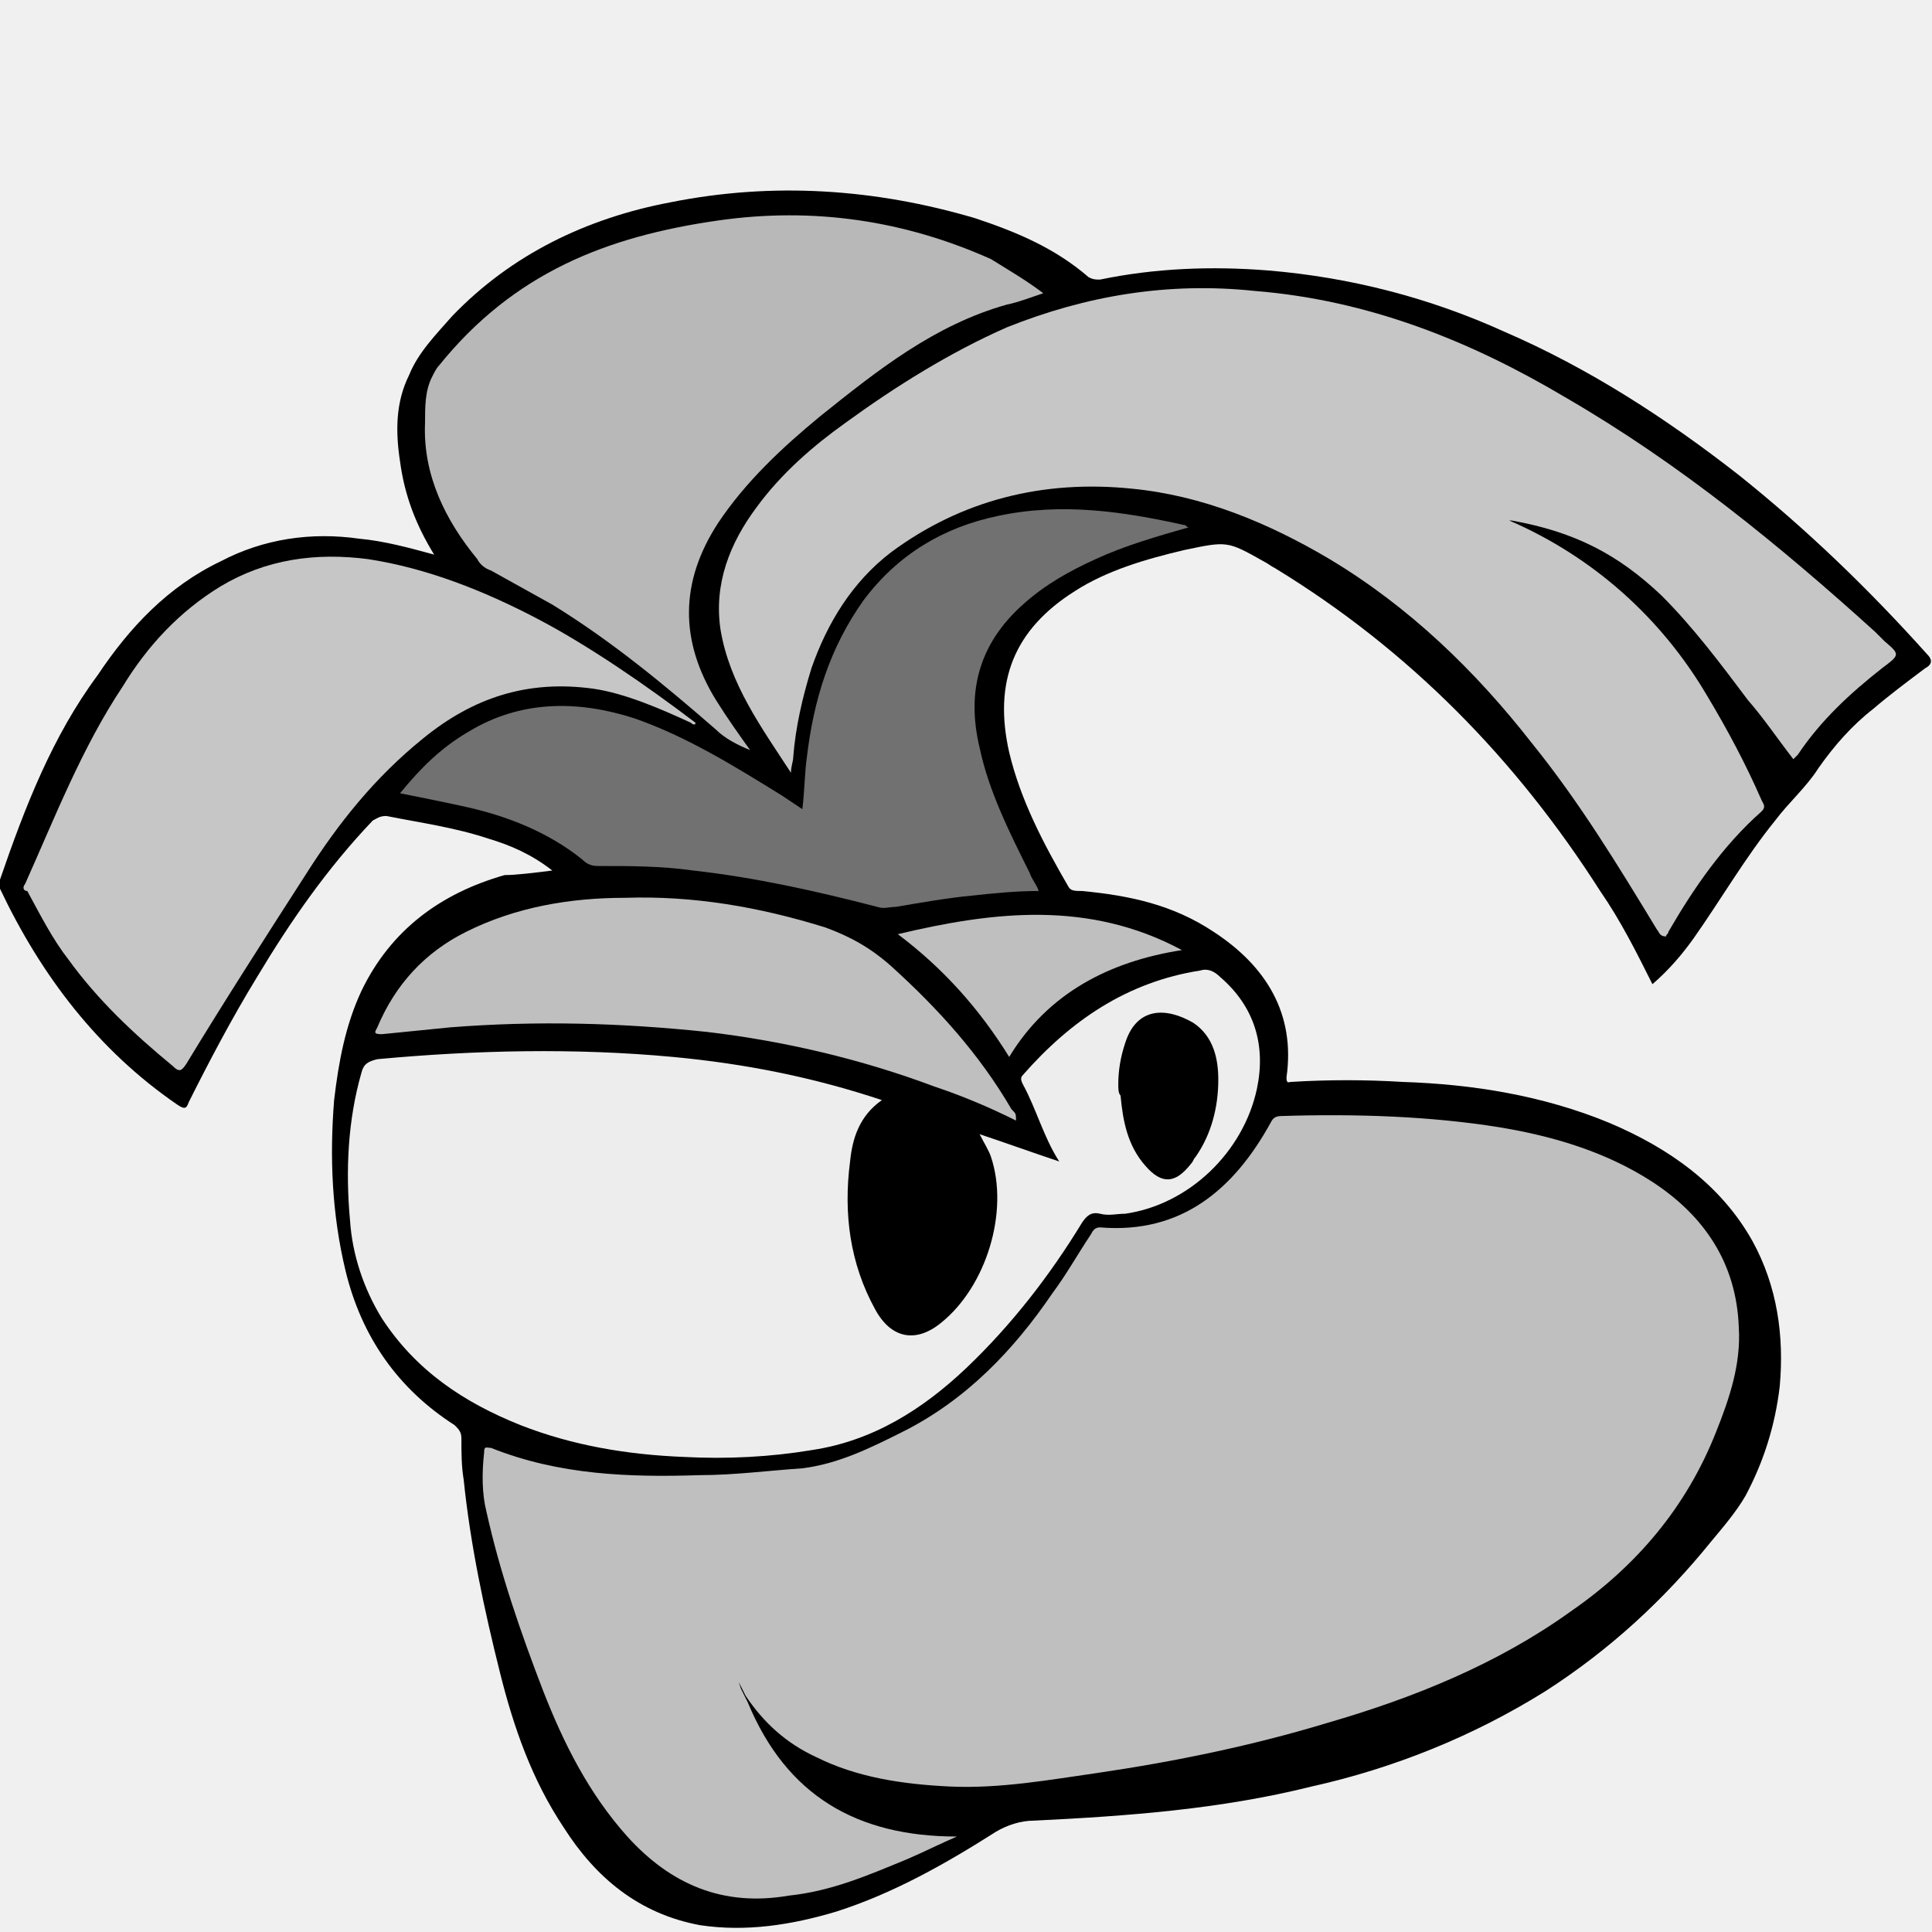
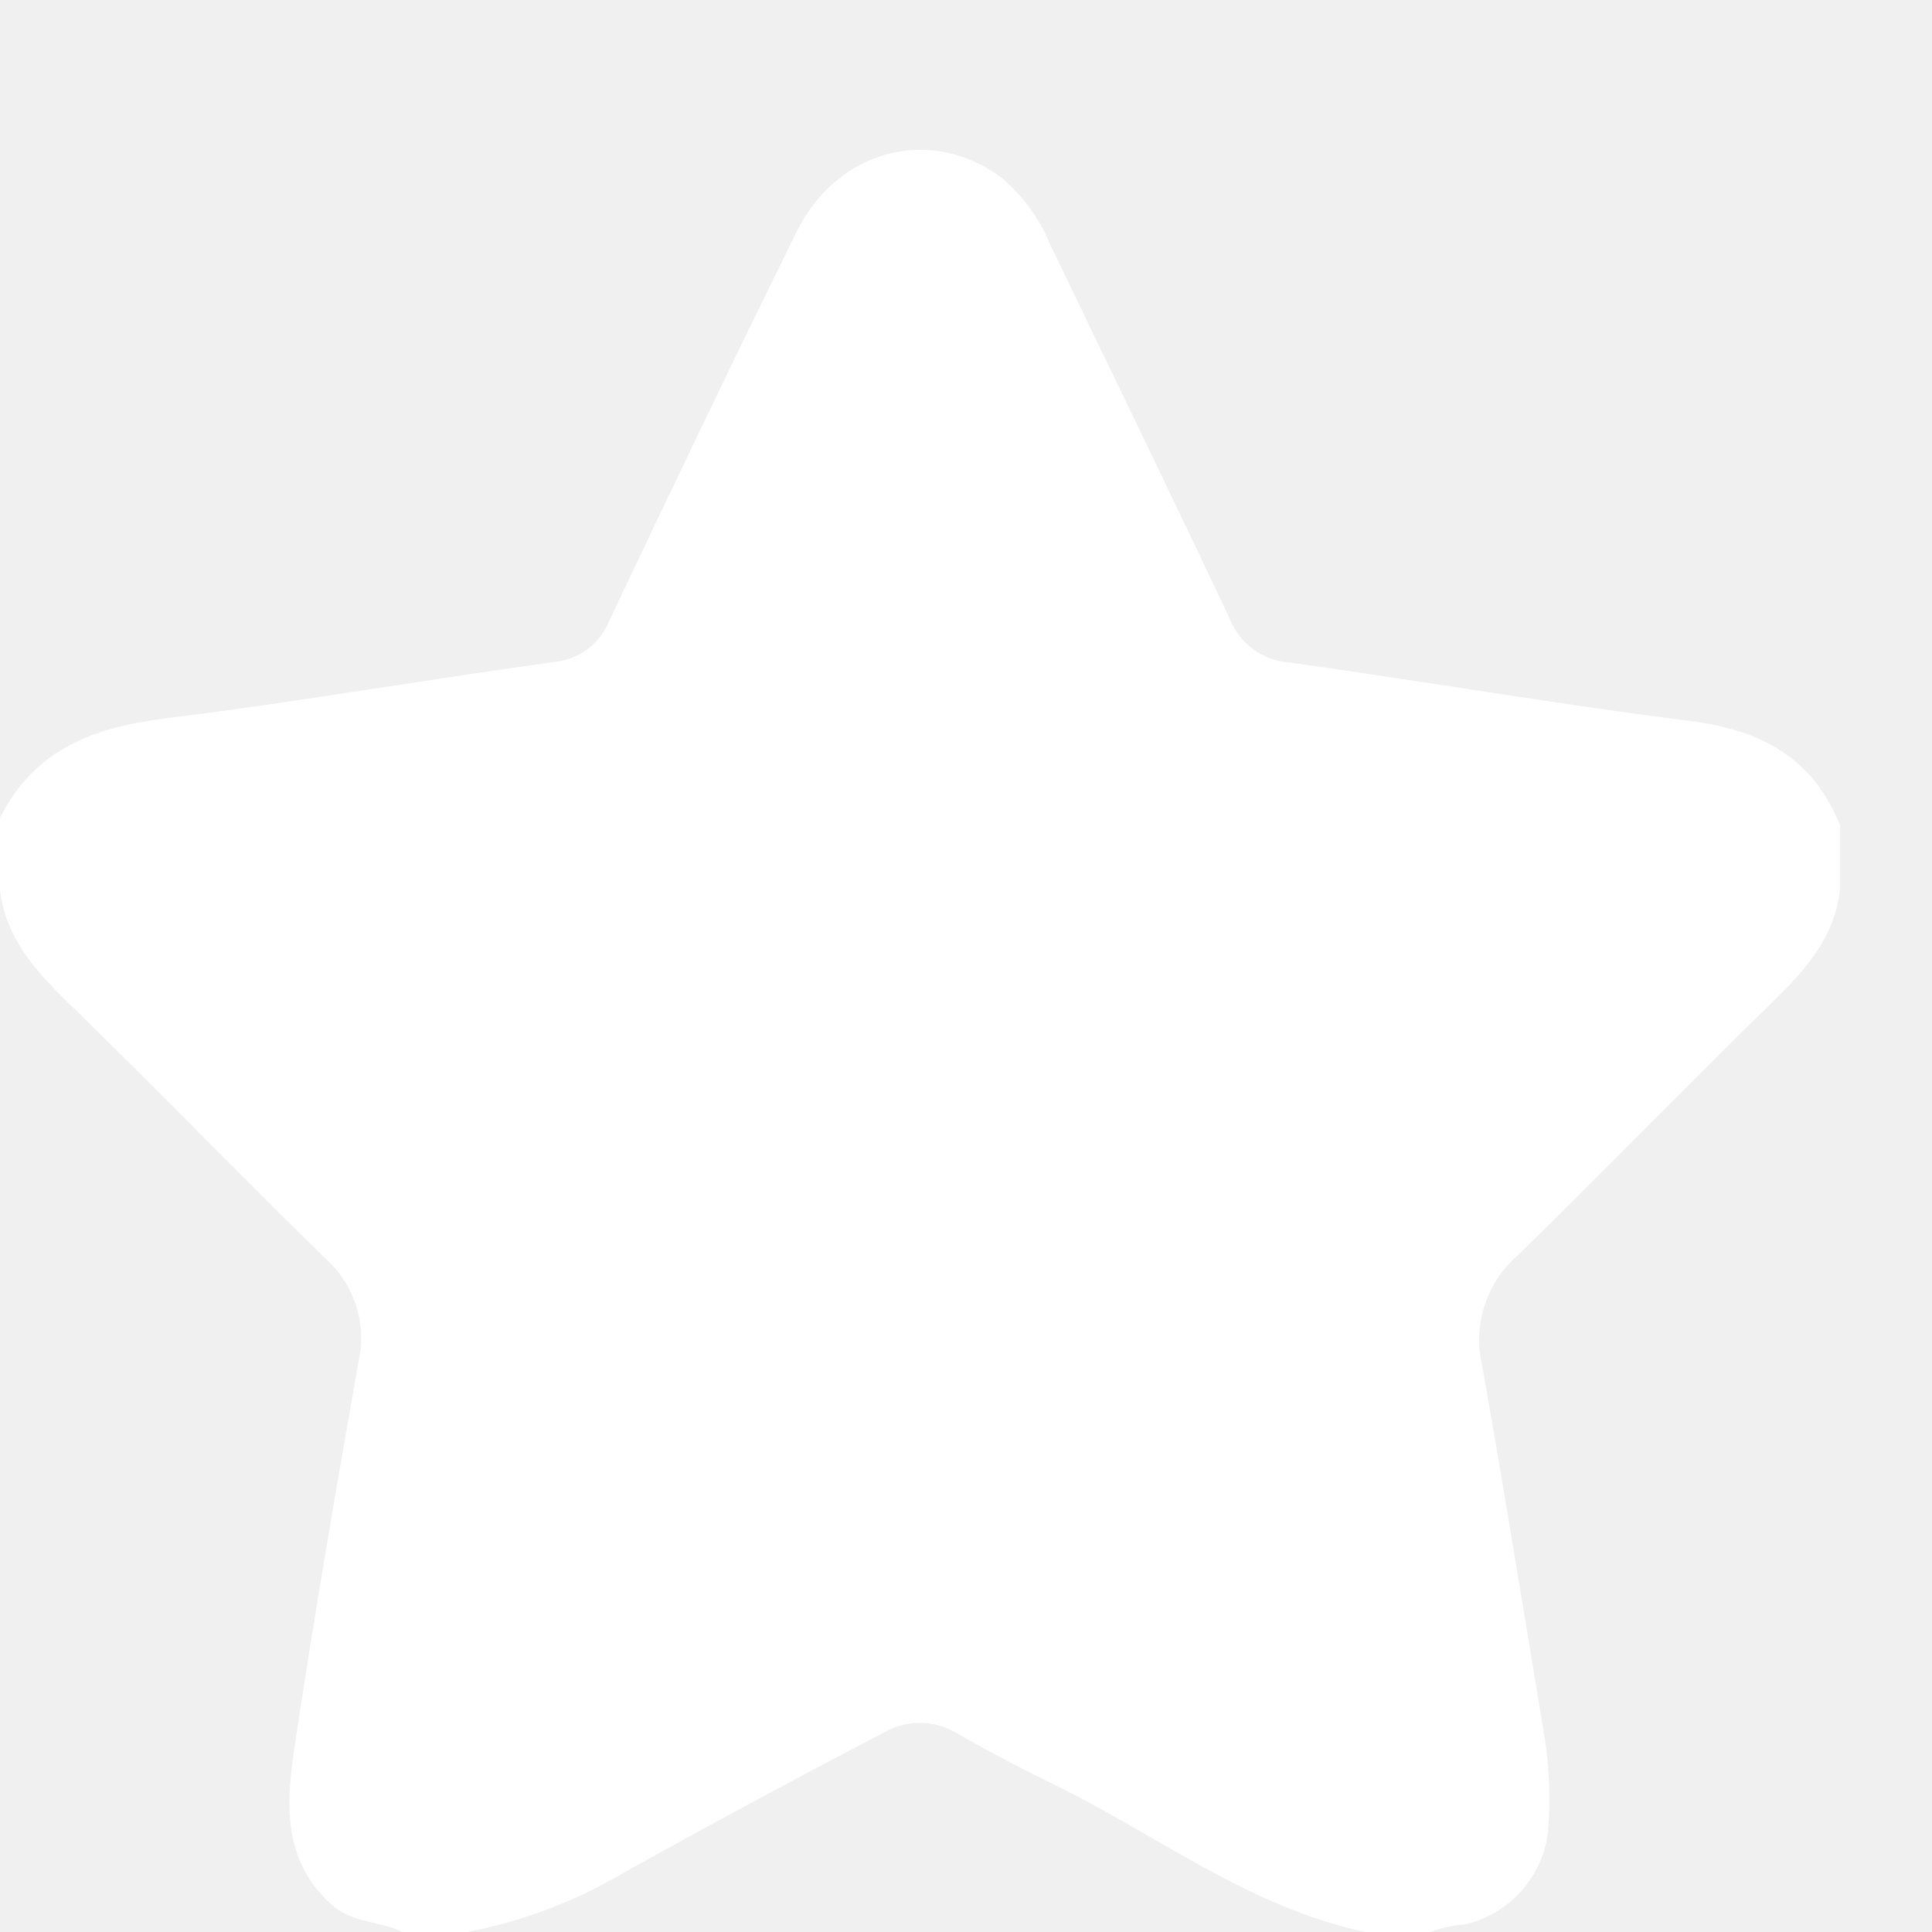
- <svg xmlns="http://www.w3.org/2000/svg" viewBox="0 0 85 85">
-   <path d="M24.3 38.3c-.9-.7-1.8-1.1-2.8-1.4-1.5-.5-3-.7-4.5-1-.3 0-.4.1-.6.2-2 2.1-3.6 4.4-5.1 6.9-1.1 1.8-2.1 3.7-3 5.5-.1.3-.2.3-.5.1-3.5-2.4-6-5.7-7.8-9.5v-.4c1.1-3.2 2.3-6.3 4.3-9 1.4-2.1 3.1-3.9 5.4-5 1.9-1 4-1.3 6.1-1 1.1.1 2.2.4 3.3.7-.8-1.3-1.3-2.6-1.5-4.1-.2-1.3-.2-2.6.4-3.8.4-1 1.2-1.8 1.9-2.6 2.6-2.7 5.9-4.3 9.6-5 4.5-.9 9-.6 13.4.7 1.8.6 3.5 1.3 5 2.6.2.1.3.1.5.1 2.4-.5 4.9-.6 7.4-.4 3.6.3 7.1 1.2 10.4 2.7 3.7 1.6 7.1 3.8 10.3 6.3 3 2.4 5.7 5 8.3 7.9.3.3.1.5-.1.6-.8.6-1.6 1.2-2.3 1.8-.9.7-1.7 1.6-2.4 2.6-.5.8-1.3 1.5-1.9 2.3-1.3 1.6-2.4 3.5-3.6 5.2-.5.7-1.1 1.4-1.8 2-.7-1.4-1.4-2.8-2.3-4.1C66.7 33.4 62 28.6 56.1 25c-.2-.1-.3-.2-.5-.3-1.6-.9-1.6-.9-3.5-.5-1.7.4-3.4.9-4.8 1.8-2.7 1.7-3.6 4-2.9 7.1.5 2.1 1.5 4 2.6 5.9.1.2.3.2.6.2 2.1.2 4 .6 5.8 1.8 2.3 1.5 3.6 3.6 3.2 6.4 0 .3.1.2.2.2 1.6-.1 3.3-.1 4.9 0 3.1.1 6.2.6 9.1 1.8 2.6 1.1 4.9 2.7 6.3 5.2 1.1 2 1.4 4.2 1.2 6.4-.2 1.7-.7 3.3-1.5 4.8-.4.7-1 1.4-1.5 2-2.1 2.6-4.5 4.8-7.3 6.6-3.2 2-6.7 3.4-10.3 4.2-4 1-8.1 1.3-12.2 1.5-.6 0-1.2.2-1.7.5-2.2 1.4-4.5 2.7-7 3.5-2 .6-4 .9-6 .6-2.7-.5-4.6-2.1-6-4.3-1.4-2.1-2.2-4.4-2.8-6.8-.7-2.8-1.3-5.6-1.6-8.5-.1-.6-.1-1.2-.1-1.8 0-.3-.1-.4-.3-.6-2.5-1.6-4.1-3.9-4.8-6.8-.6-2.5-.7-5-.5-7.5.2-1.7.5-3.3 1.2-4.8 1.3-2.7 3.5-4.3 6.3-5.1.5 0 1.3-.1 2.1-.2z" />
-   <path fill="#BFBFBF" d="M32.9 74.9c1.7 4.1 4.8 5.9 9.2 5.9-.7.3-1.5.7-2.2 1-1.7.7-3.3 1.4-5.2 1.6-2.9.5-5.2-.5-7.1-2.6-1.7-1.9-2.8-4.1-3.7-6.4-1-2.6-1.9-5.2-2.5-7.9-.2-.8-.2-1.7-.1-2.6 0-.3.1-.2.3-.2 3 1.2 6.1 1.3 9.2 1.2 1.5 0 3-.2 4.5-.3 1.6-.2 3-.9 4.4-1.6 2.8-1.4 4.9-3.6 6.6-6.1.6-.8 1.1-1.7 1.7-2.6.1-.2.2-.3.4-.3 3.6.3 5.9-1.7 7.5-4.6.1-.2.2-.3.5-.3 3.2-.1 6.5 0 9.6.5 2.4.4 4.7 1.1 6.7 2.4 2.3 1.5 3.7 3.6 3.8 6.4.1 1.6-.4 3.1-1 4.6-1.3 3.3-3.5 5.9-6.4 7.9-3.2 2.3-6.9 3.8-10.7 4.9-3.3 1-6.7 1.7-10.1 2.2-2.1.3-4.3.7-6.5.6-2.1-.1-4.1-.4-5.9-1.3-1.3-.6-2.3-1.5-3.1-2.7l-.3-.6.1.3.3.6z" />
-   <path fill="#C6C6C6" d="M66.4 22.9c3.7 1.6 6.7 4.3 8.7 7.7.9 1.5 1.7 3 2.4 4.6.1.2.2.3 0 .5-1.7 1.5-3 3.4-4.1 5.3 0 .1-.1.1-.1.2-.3 0-.3-.2-.4-.3-1.7-2.8-3.4-5.6-5.5-8.2-2.5-3.2-5.4-6-8.9-8.1-2.7-1.6-5.6-2.8-8.7-3.1-3.9-.4-7.5.5-10.6 2.8-1.7 1.3-2.8 3.1-3.5 5.1-.4 1.3-.7 2.6-.8 3.9 0 .2-.1.4-.1.7-1.3-2-2.7-3.9-3.1-6.3-.3-2 .4-3.8 1.6-5.4 1.1-1.5 2.5-2.7 3.9-3.7 2.2-1.6 4.6-3.1 7.1-4.2 3.5-1.4 7.1-2 10.9-1.6 5 .4 9.5 2.2 13.7 4.7 5 2.9 9.4 6.5 13.6 10.3l.4.4c.7.6.7.6-.1 1.2-1.4 1.1-2.7 2.3-3.7 3.8l-.2.2c-.7-.9-1.3-1.8-2-2.6-1.2-1.6-2.4-3.2-3.8-4.6-1.9-1.8-3.8-2.8-6.6-3.3h-.1z" />
-   <path fill="#EDEDED" d="M38.8 48.4c-1 .7-1.3 1.7-1.4 2.7-.3 2.3 0 4.5 1.1 6.5.7 1.3 1.8 1.5 2.9.6 2-1.6 3-4.9 2.2-7.3-.1-.3-.3-.6-.5-1 1.2.4 2.3.8 3.5 1.2-.7-1.1-1-2.3-1.6-3.4-.1-.2-.1-.3 0-.4 2.1-2.4 4.6-4.1 7.8-4.6.3-.1.6 0 .9.3 1.5 1.3 2 3 1.6 4.9-.6 2.8-3 5.1-5.8 5.5-.4 0-.7.1-1.1 0-.4-.1-.6.1-.8.4-1.4 2.3-3.1 4.5-5.1 6.4-1.9 1.8-4.1 3.2-6.8 3.6-1.8.3-3.7.4-5.6.3-2.5-.1-4.9-.5-7.2-1.4-2.5-1-4.6-2.4-6.1-4.7-.8-1.3-1.3-2.8-1.4-4.3-.2-2.2-.1-4.4.5-6.5.1-.4.3-.5.7-.6 4.3-.4 8.7-.5 13-.1 3.2.3 6.2.9 9.2 1.9z" />
-   <path fill="#B8B8B8" d="M45.9 12.9c-.6.2-1.1.4-1.6.5-3.2.9-5.7 2.9-8.2 4.9-1.7 1.4-3.3 2.9-4.5 4.7-1.7 2.6-1.7 5.2-.1 7.8.5.8 1 1.5 1.5 2.2-.5-.2-1.1-.5-1.5-.9-2.3-2-4.6-3.9-7.2-5.5l-2.7-1.5c-.3-.1-.5-.3-.6-.5-1.4-1.7-2.4-3.7-2.3-6 0-.7 0-1.4.3-2 .1-.2.2-.4.3-.5 3.3-4.1 7.4-5.7 12.3-6.4 4.2-.6 8.2 0 12 1.7.8.5 1.5.9 2.3 1.5z" />
-   <path fill="#C6C6C6" d="M30.4 31.8c-1.3-.6-2.9-1.3-4.3-1.5-2.9-.4-5.3.4-7.5 2.2-2.1 1.7-3.7 3.7-5.1 5.9-1.8 2.8-3.6 5.6-5.3 8.4-.2.3-.3.4-.6.1C5.9 45.5 4.3 44 3 42.2c-.7-.9-1.2-1.9-1.8-3-.2 0-.2-.2-.1-.3 1.3-2.9 2.5-6 4.3-8.7 1.1-1.8 2.5-3.3 4.3-4.4 2-1.2 4.2-1.5 6.5-1.2 2.6.4 5.1 1.4 7.4 2.6 2.3 1.2 4.9 3 7 4.6 0 .1-.1.1-.2 0z" />
-   <path fill="#717171" d="M52.3 23.2c-1.4.4-2.8.8-4.1 1.4-1.1.5-2.2 1.1-3.2 2-1.9 1.7-2.5 3.8-1.9 6.3.4 1.9 1.3 3.7 2.2 5.5.1.3.3.5.4.8-1 0-2 .1-2.9.2-1.1.1-2.2.3-3.4.5-.3 0-.5.1-.8 0-2.7-.7-5.4-1.3-8.1-1.6-1.4-.2-2.8-.2-4.2-.2-.3 0-.5-.1-.7-.3-1.5-1.2-3.3-1.9-5.1-2.3-.9-.2-1.9-.4-2.9-.6.9-1.1 1.8-2 3-2.7 2.3-1.4 4.8-1.4 7.3-.6 2.3.8 4.4 2.1 6.5 3.4l.9.6c.1-.8.1-1.6.2-2.3.3-2.5 1-4.8 2.5-6.9 1.5-2 3.5-3.2 5.9-3.7 2.8-.6 5.5-.2 8.2.4.1 0 .1.1.2.1z" />
-   <path fill="#BFBFBF" d="M44.7 49.3c-1.2-.6-2.4-1.1-3.6-1.5-3.2-1.2-6.6-2-10-2.4-3.8-.4-7.5-.5-11.3-.2l-3 .3c-.4 0-.3-.1-.2-.3.8-1.9 2.1-3.3 3.9-4.2 2.2-1.1 4.6-1.5 7-1.5 3-.1 5.9.4 8.8 1.3 1.1.4 2 .9 2.9 1.7 2.1 1.9 3.9 3.9 5.3 6.3.2.2.2.2.2.5zM52 41.8c-3.2.5-5.9 1.9-7.6 4.7-1.3-2.1-2.9-3.9-4.9-5.4 4.2-1 8.4-1.5 12.5.7z" />
-   <path d="M49.2 47.7c0-.6.1-1.2.3-1.8.5-1.6 1.8-1.6 3-.9.9.6 1.1 1.6 1.1 2.5 0 1.2-.3 2.4-1 3.4-.1.1-.1.2-.2.3-.7.9-1.3.9-2 .1-.8-.9-1-2-1.1-3.1-.1-.1-.1-.3-.1-.5z" />
+ <svg xmlns="http://www.w3.org/2000/svg" id="Layer_1" data-name="Layer 1" viewBox="0 0 105 105">
+   <path d="M91.865,39.186c-7.288-.919-14.534-2.171-21.812-3.184a3.735,3.735,0,0,1-3.211-2.36c-3.215-6.823-6.524-13.603-9.79-20.402a9.184,9.184,0,0,0-2.625-3.579c-3.802-2.859-8.909-1.576-11.135,2.939-3.451,6.998-6.819,14.038-10.16,21.09a3.577,3.577,0,0,1-3.046,2.29c-7.021.971-14.01,2.185-21.042,3.055C5.124,39.521,1.856,40.707,0,44.453V48.359c.306,2.607,1.902,4.382,3.702,6.134,4.704,4.579,9.275,9.296,13.966,13.89A5.787,5.787,0,0,1,19.486,73.993c-1.23,6.976-2.433,13.958-3.481,20.964-.454,3.032-.666,6.09,1.971,8.522,1.155,1.065,2.65.9,3.899,1.522h3.516a26.46,26.46,0,0,0,8.477-3.205q6.987-3.892,14.088-7.59a3.907,3.907,0,0,1,4.07-0c1.688.98,3.427,1.883,5.175,2.735,5.641,2.751,10.703,6.736,17.018,8.06h3.516a6.029,6.029,0,0,1,1.831-.404,5.855,5.855,0,0,0,4.573-5.147,21.729,21.729,0,0,0-.167-4.864c-1.126-6.803-2.219-13.613-3.428-20.4a6.09,6.09,0,0,1,1.932-5.952C87.136,63.693,91.658,59.01,96.32,54.471c1.792-1.744,3.382-3.513,3.68-6.111V44.844C98.528,41.172,95.69,39.669,91.865,39.186Z" fill="#fff" />
</svg>
